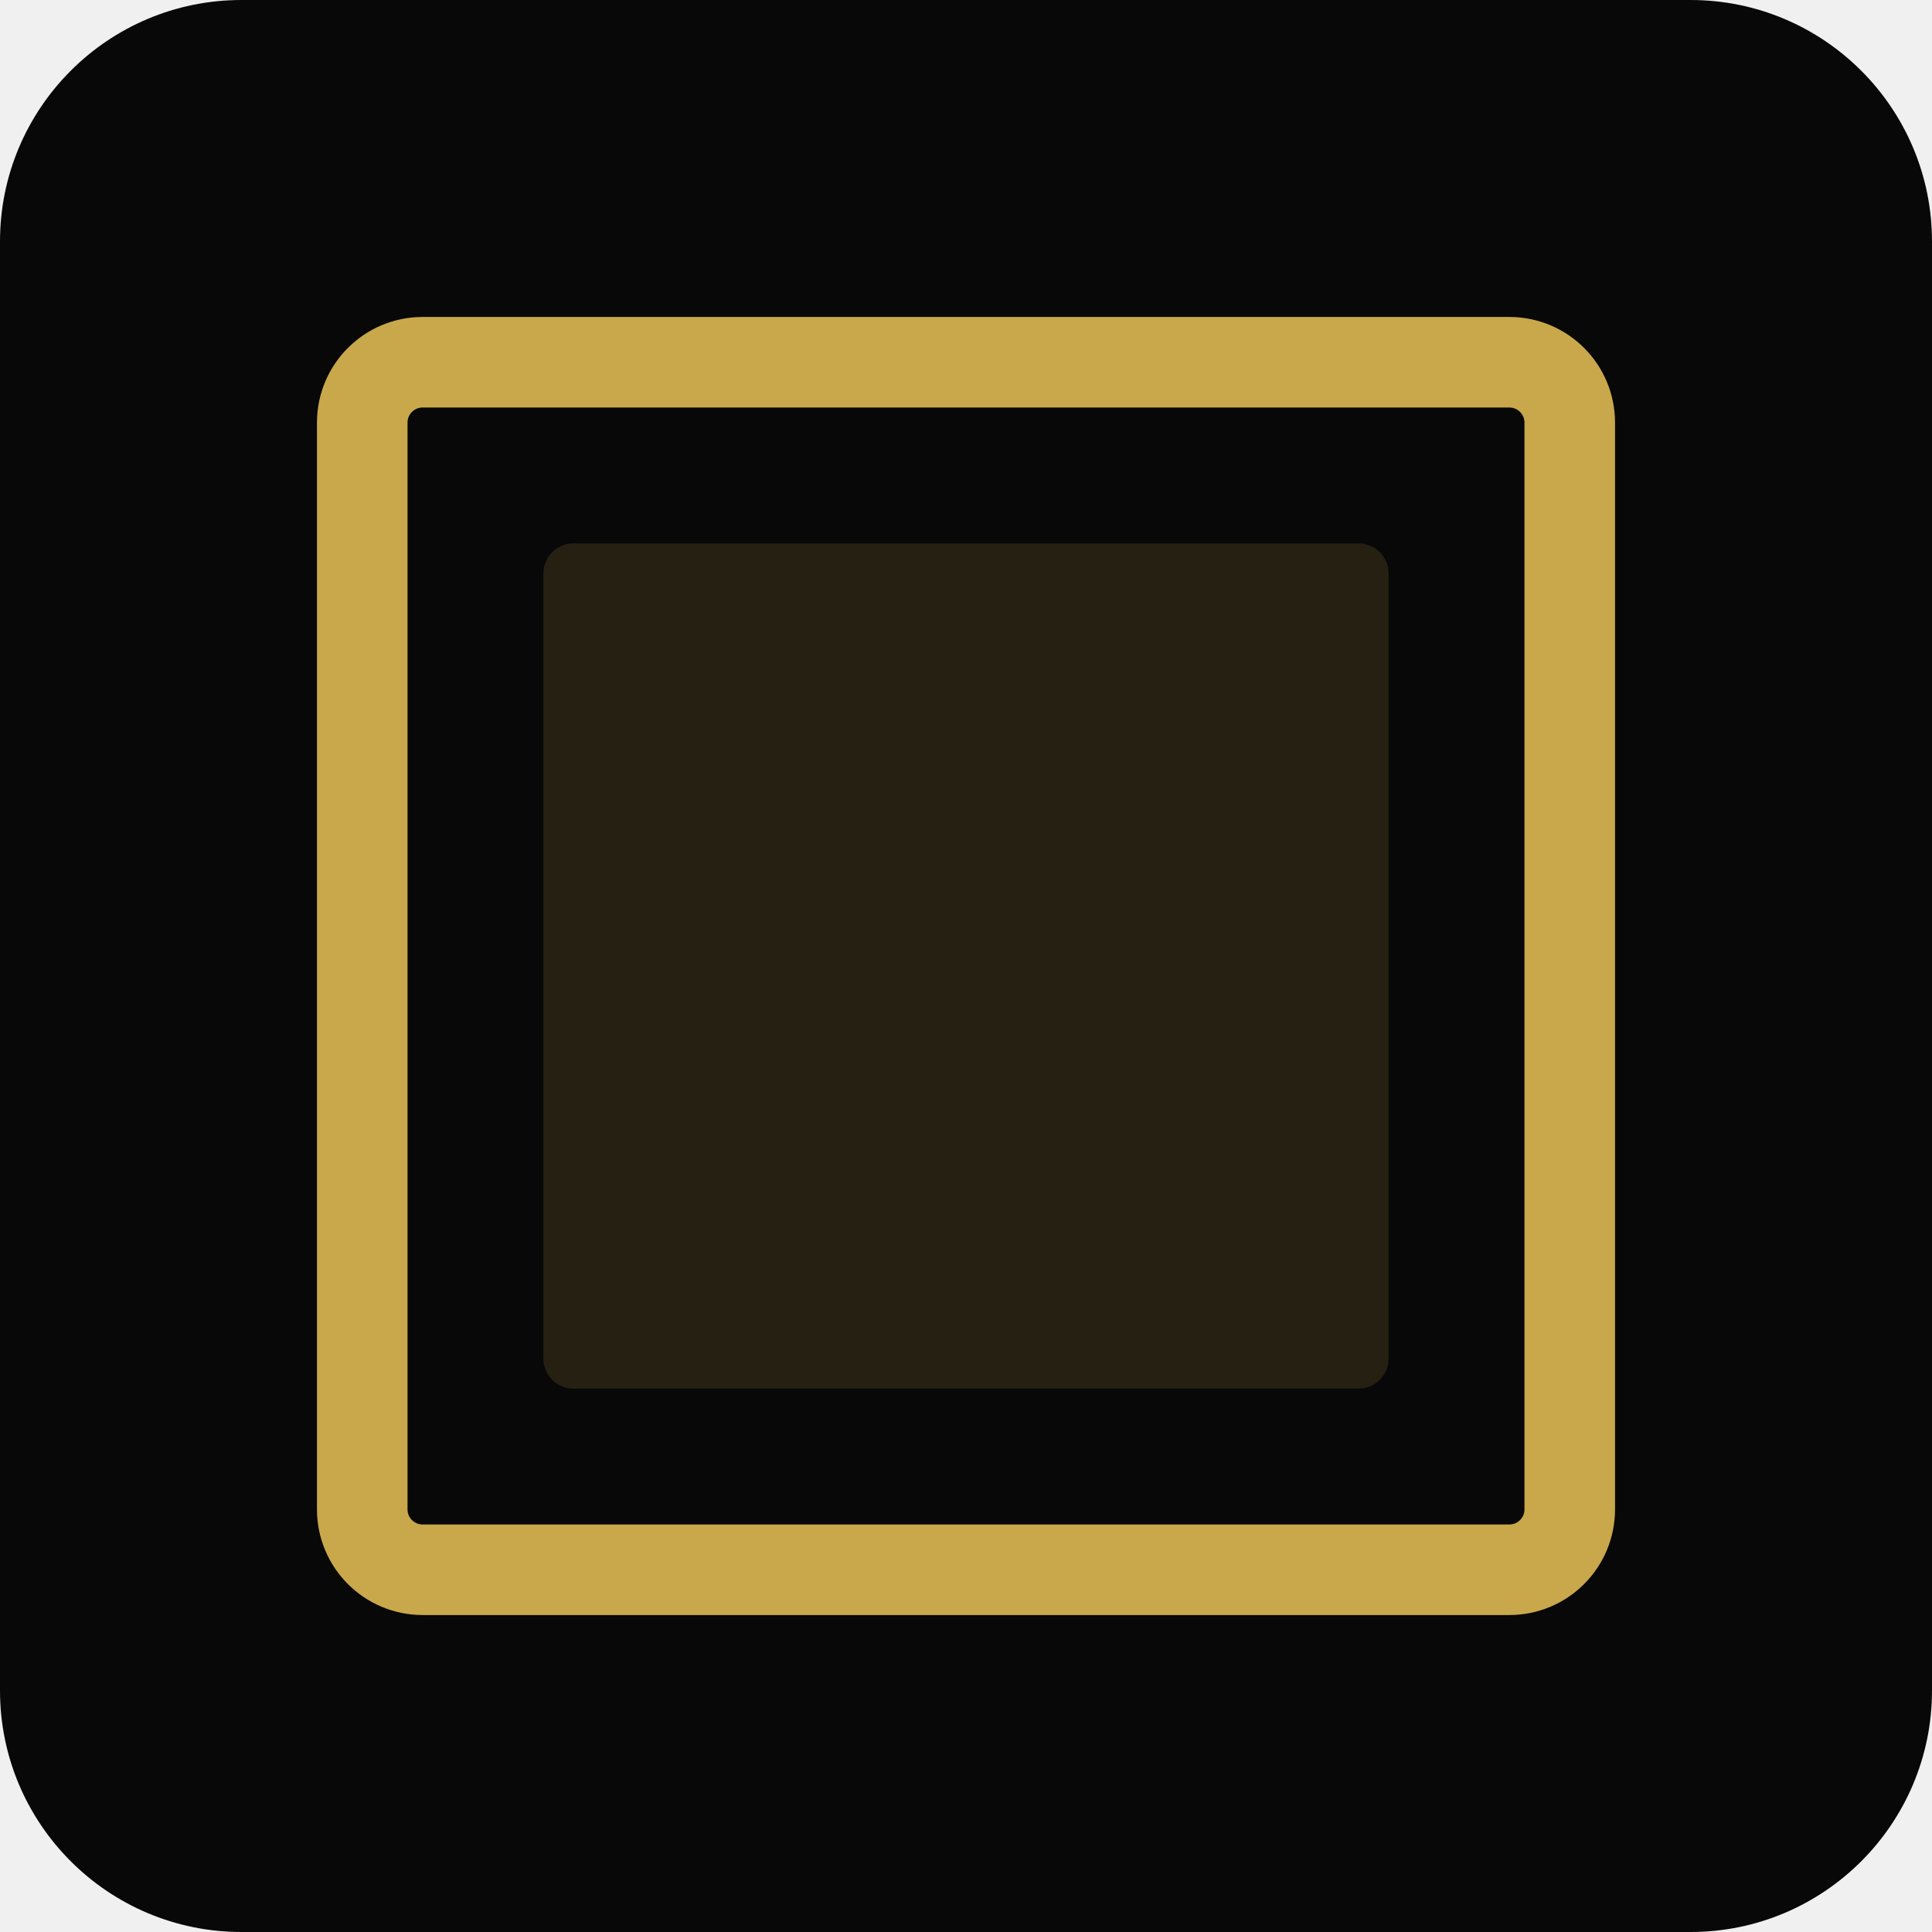
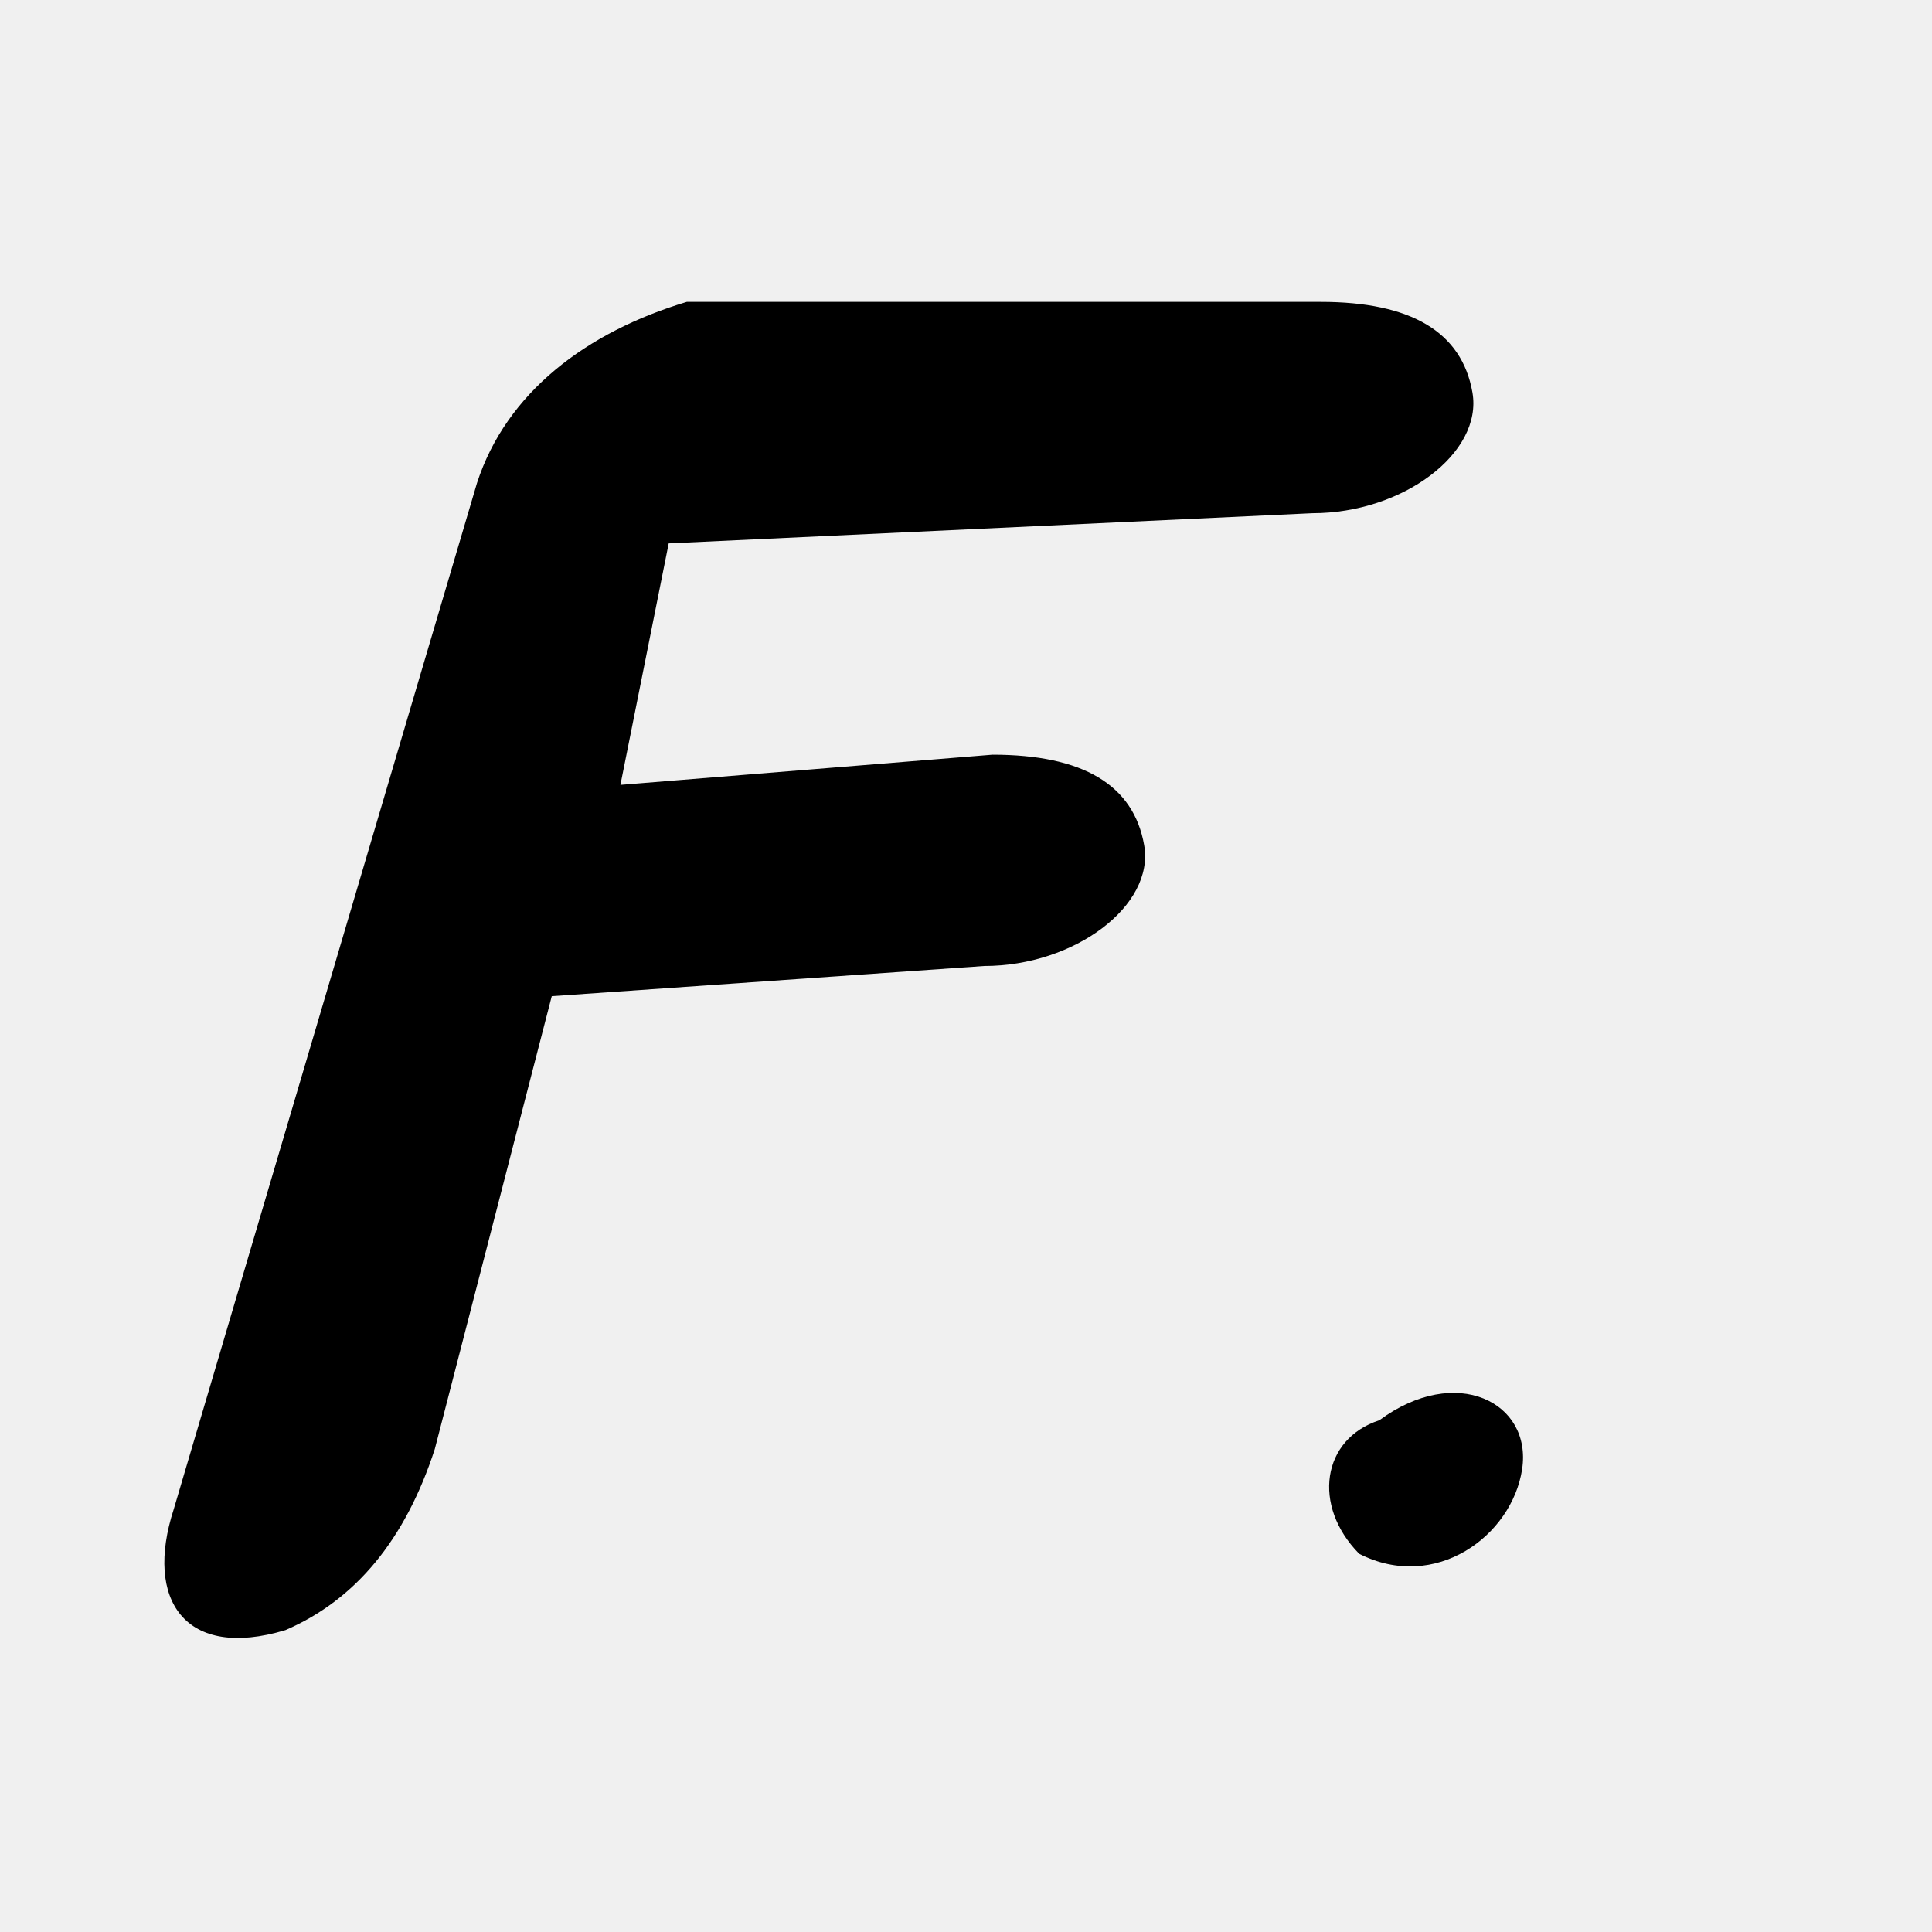
- <svg xmlns="http://www.w3.org/2000/svg" viewBox="0 0 32 32">
-   <rect width="32" height="32" rx="4" fill="#080808" />
-   <rect x="6" y="6" width="20" height="20" rx="1" fill="none" stroke="#c9a84c" stroke-width="1.5" />
-   <rect x="9" y="9" width="14" height="14" rx="0.5" fill="#c9a84c" opacity="0.15" />
+ <svg xmlns="http://www.w3.org/2000/svg" viewBox="0 0 64 64">
+   <style>
+     .fg { fill: #000; }
+     @media (prefers-color-scheme: dark) {
+       .fg { fill: #fff; }
+     }
+   </style>
+   <g transform="translate(4,0)">
+     <path class="fg" d="       M22 10       C19 11,17 13,17 16       L18 50       C18 53,20 55,23 54       C25 53,26 51,26 48       L25 33        L39 32       C42 32,44 30,43 28       C42 26,40 25,37 25       L25 26        L24 18       L45 17       C48 17,50 15,49 13       C48 11,46 10,43 10       Z     " transform="skewX(-18)" />
+     <path class="fg" d="       M42 47       C45 46,47 48,46 50       C45 52,42 53,40 51       C39 49,40 47,42 47       Z     " transform="rotate(-18 42 48)" />
+   </g>
</svg>
